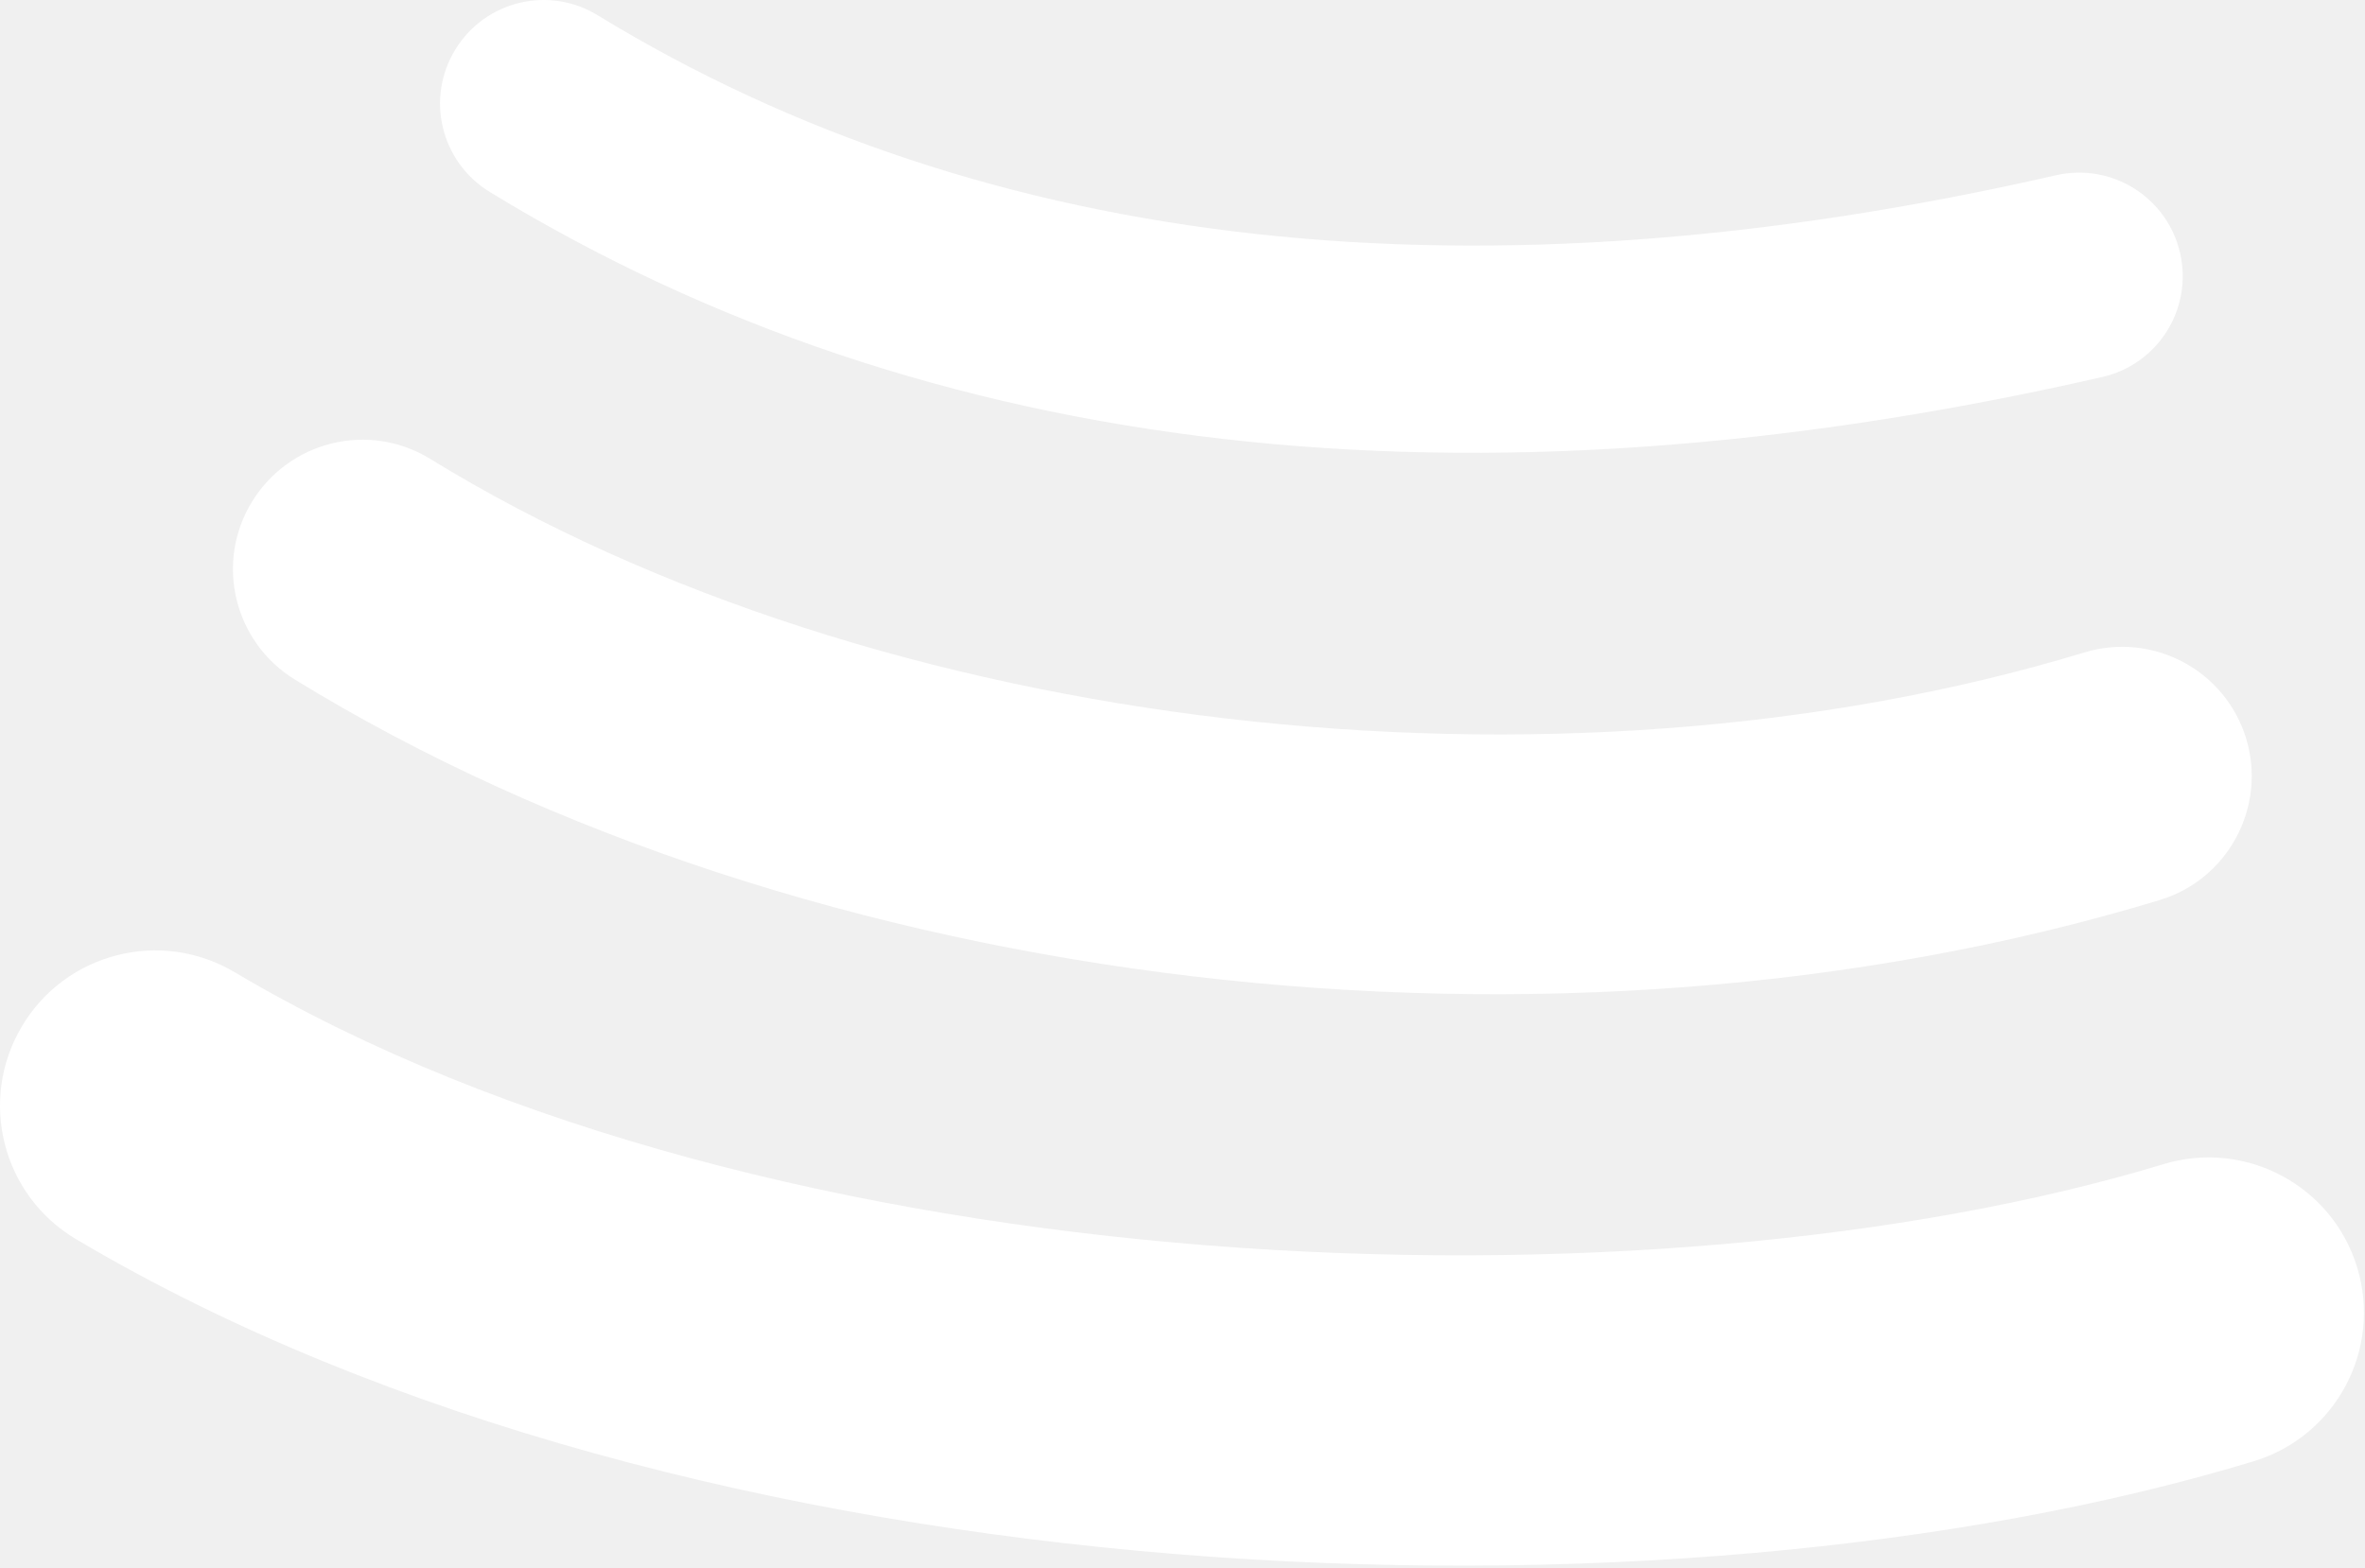
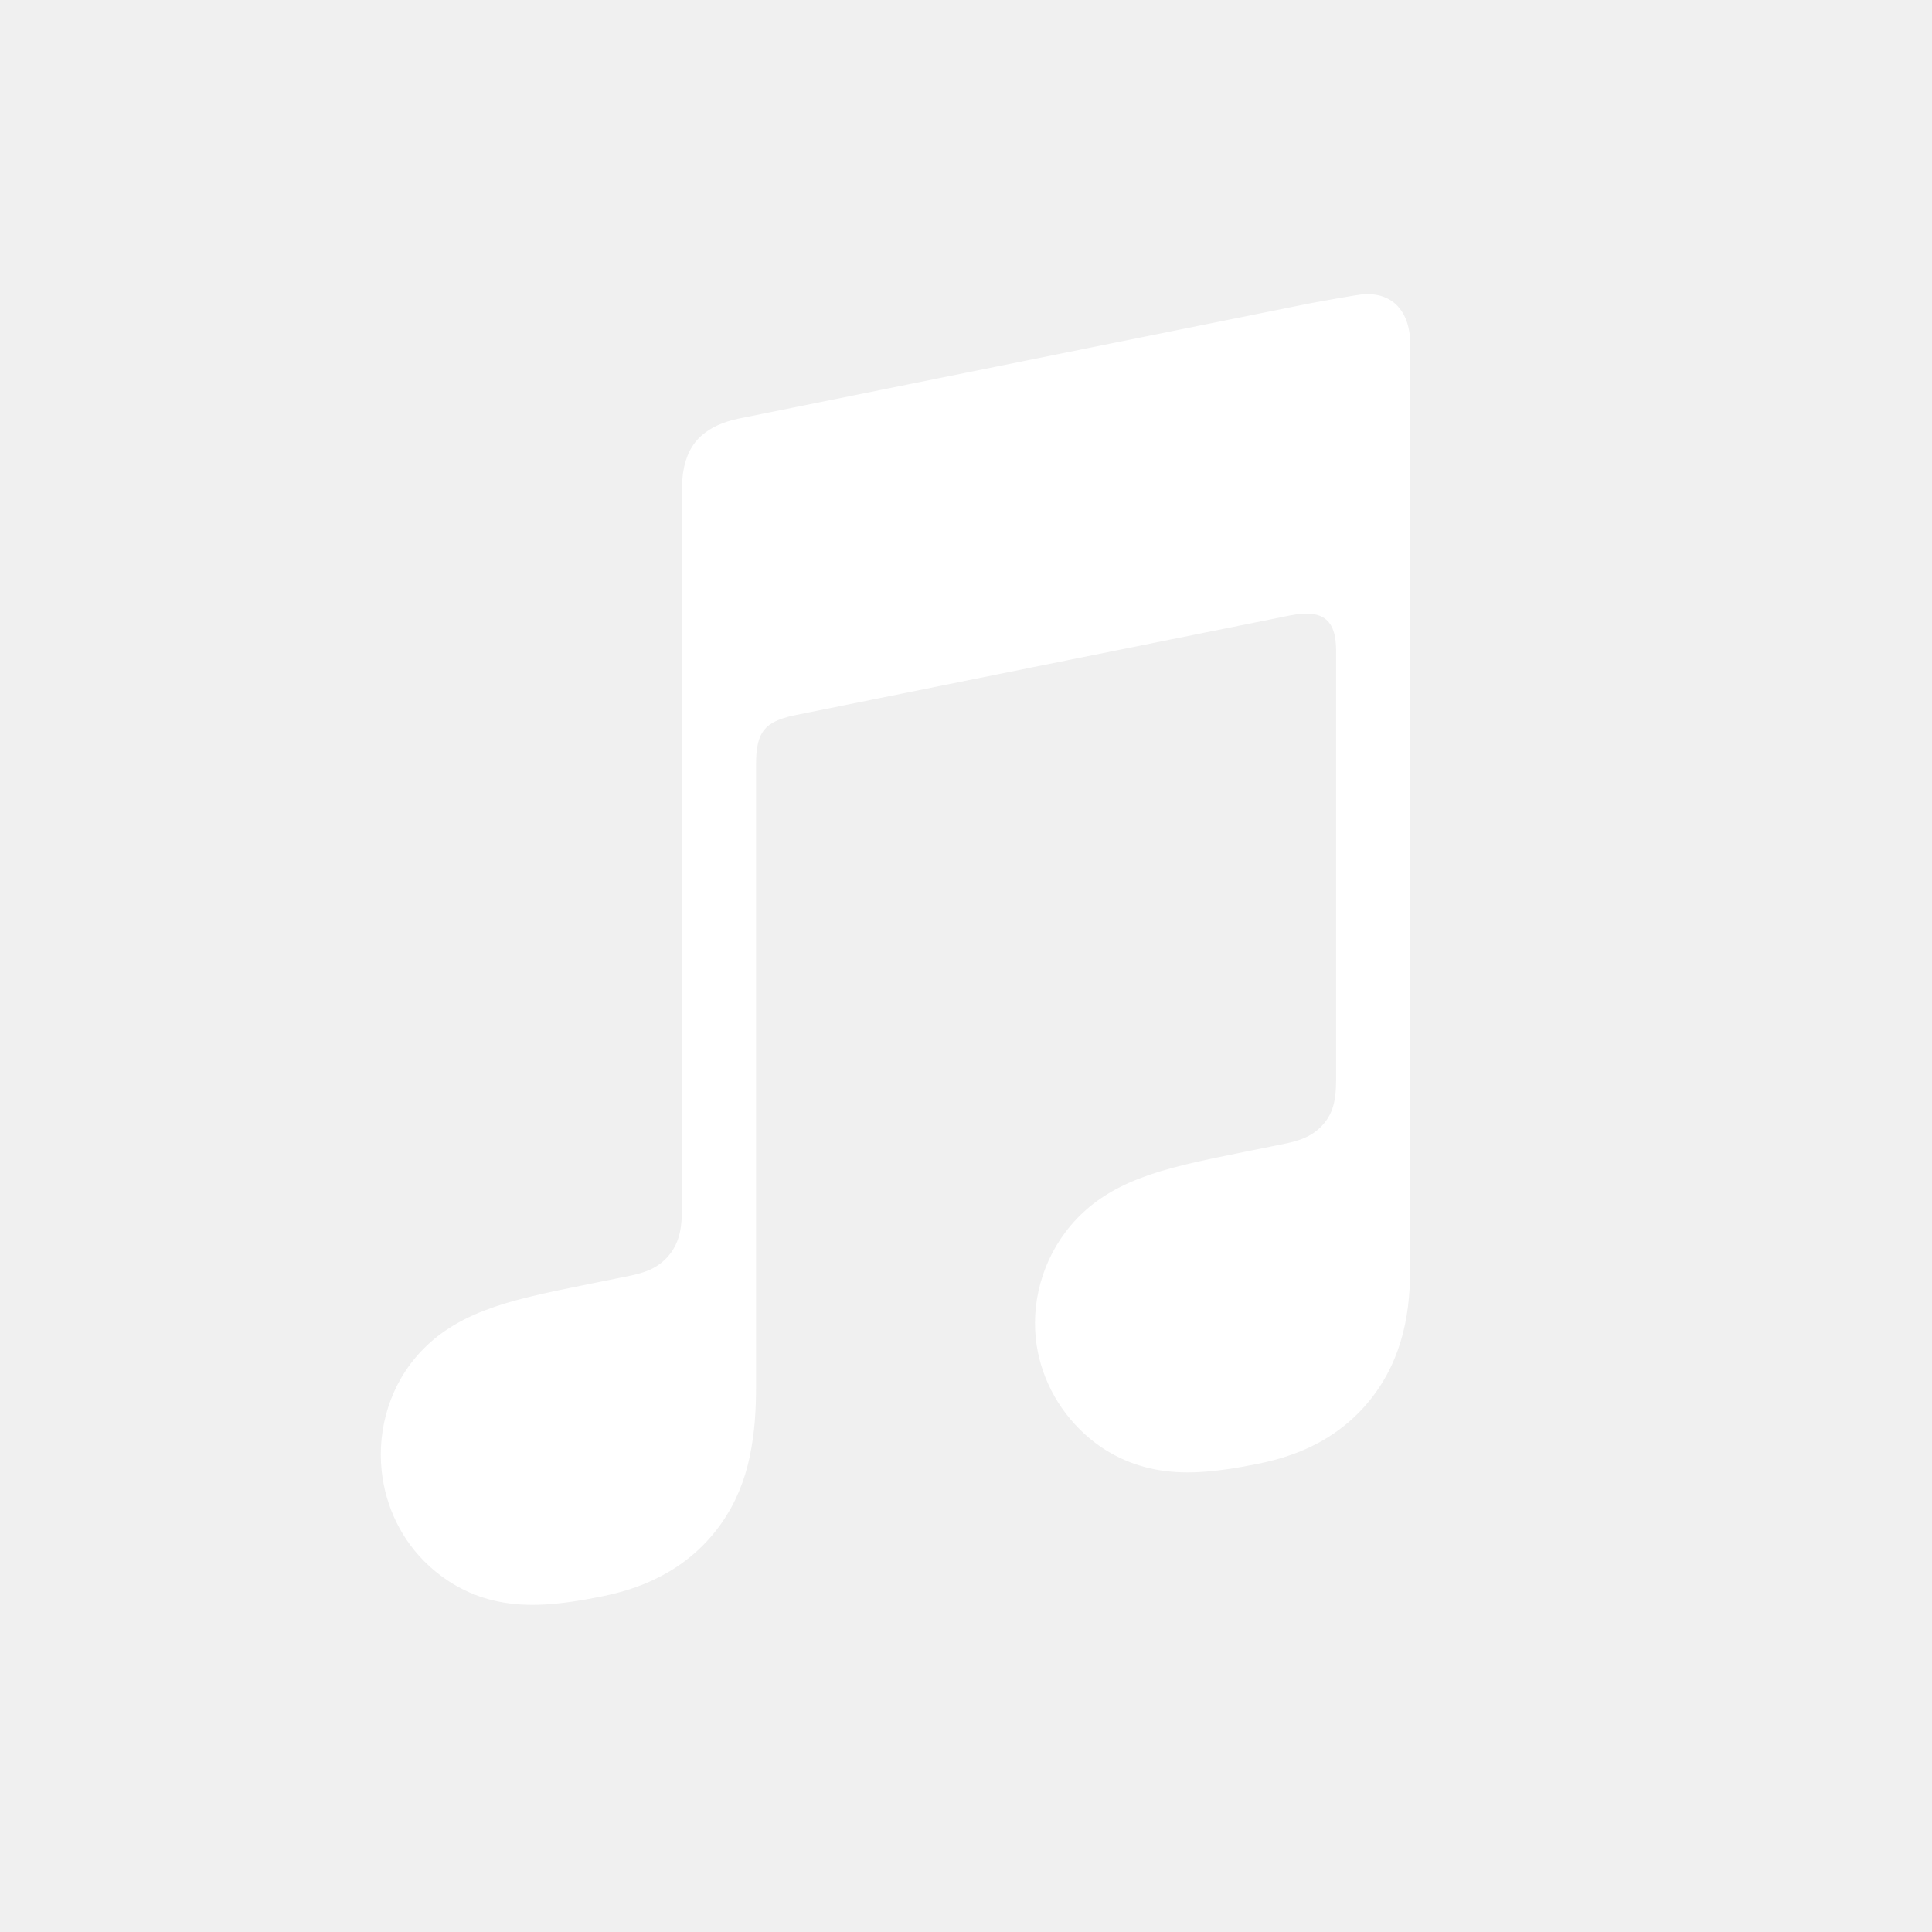
- <svg xmlns="http://www.w3.org/2000/svg" width="730" height="484" viewBox="0 0 730 484" fill="none">
-   <path d="M6.737 316.937C20.201 294.159 49.699 286.649 72.403 300.174H72.428C237.603 398.282 510.121 407.302 667.823 359.439C693.147 351.759 719.927 366.055 727.602 391.378C735.276 416.715 720.992 443.477 695.649 451.176C514.618 506.132 213.674 495.514 23.506 382.622C0.679 369.103 -6.788 339.685 6.737 316.937ZM77.814 154.865C89.38 136.046 113.982 130.11 132.77 141.676C270.528 226.369 480.519 250.891 643.46 201.43C664.592 195.047 686.911 206.957 693.324 228.052C699.689 249.184 687.774 271.46 666.679 277.886C480.555 334.36 249.169 307.004 90.971 209.79C72.183 198.224 66.247 173.628 77.814 154.865ZM140.542 15.301C149.722 0.246 169.428 -4.528 184.482 4.713C304.811 78.213 456.29 94.859 634.684 54.101C651.874 50.184 669.01 60.955 672.927 78.152C676.862 95.349 666.134 112.484 648.9 116.401C453.677 161.021 286.219 141.799 151.129 59.242C136.074 50.001 131.301 30.356 140.542 15.301Z" fill="white" />
+ <svg xmlns="http://www.w3.org/2000/svg" width="24" height="24" viewBox="0 0 361 361" fill="none">
+   <path fill="#FFFFFF" fill-rule="evenodd" clip-rule="evenodd" d="M254.5,55c-0.87,0.08-8.6,1.45-9.53,1.64l-107,21.59l-0.04,0.01c-2.79,0.59-4.98,1.58-6.67,3 c-2.04,1.71-3.17,4.13-3.6,6.95c-0.09,0.6-0.24,1.82-0.24,3.62c0,0,0,109.32,0,133.92c0,3.13-0.25,6.17-2.37,8.76 c-2.12,2.59-4.74,3.37-7.81,3.99c-2.33,0.47-4.66,0.94-6.99,1.41c-8.84,1.78-14.59,2.99-19.8,5.01 c-4.98,1.93-8.71,4.39-11.68,7.51c-5.89,6.17-8.28,14.54-7.46,22.38c0.7,6.69,3.71,13.09,8.88,17.82 c3.49,3.2,7.85,5.63,12.99,6.66c5.33,1.07,11.01,0.7,19.31-0.98c4.42-0.89,8.56-2.28,12.5-4.61c3.9-2.3,7.24-5.37,9.85-9.11 c2.62-3.75,4.31-7.92,5.24-12.35c0.96-4.57,1.19-8.7,1.19-13.26l0-116.15c0-6.22,1.76-7.86,6.78-9.08c0,0,88.94-17.94,93.09-18.75 c5.79-1.11,8.52,0.54,8.52,6.61l0,79.29c0,3.14-0.03,6.32-2.17,8.92c-2.12,2.59-4.74,3.37-7.81,3.99 c-2.33,0.47-4.66,0.94-6.99,1.41c-8.84,1.78-14.59,2.99-19.8,5.01c-4.98,1.93-8.71,4.39-11.68,7.51 c-5.89,6.17-8.49,14.54-7.67,22.38c0.7,6.69,3.92,13.09,9.09,17.82c3.49,3.2,7.85,5.56,12.99,6.6c5.33,1.07,11.01,0.69,19.31-0.98 c4.42-0.89,8.56-2.22,12.5-4.55c3.9-2.3,7.24-5.37,9.85-9.11c2.62-3.75,4.31-7.92,5.24-12.35c0.96-4.57,1-8.7,1-13.26V64.46 C263.54,58.3,260.29,54.5,254.5,55z" />
</svg>
